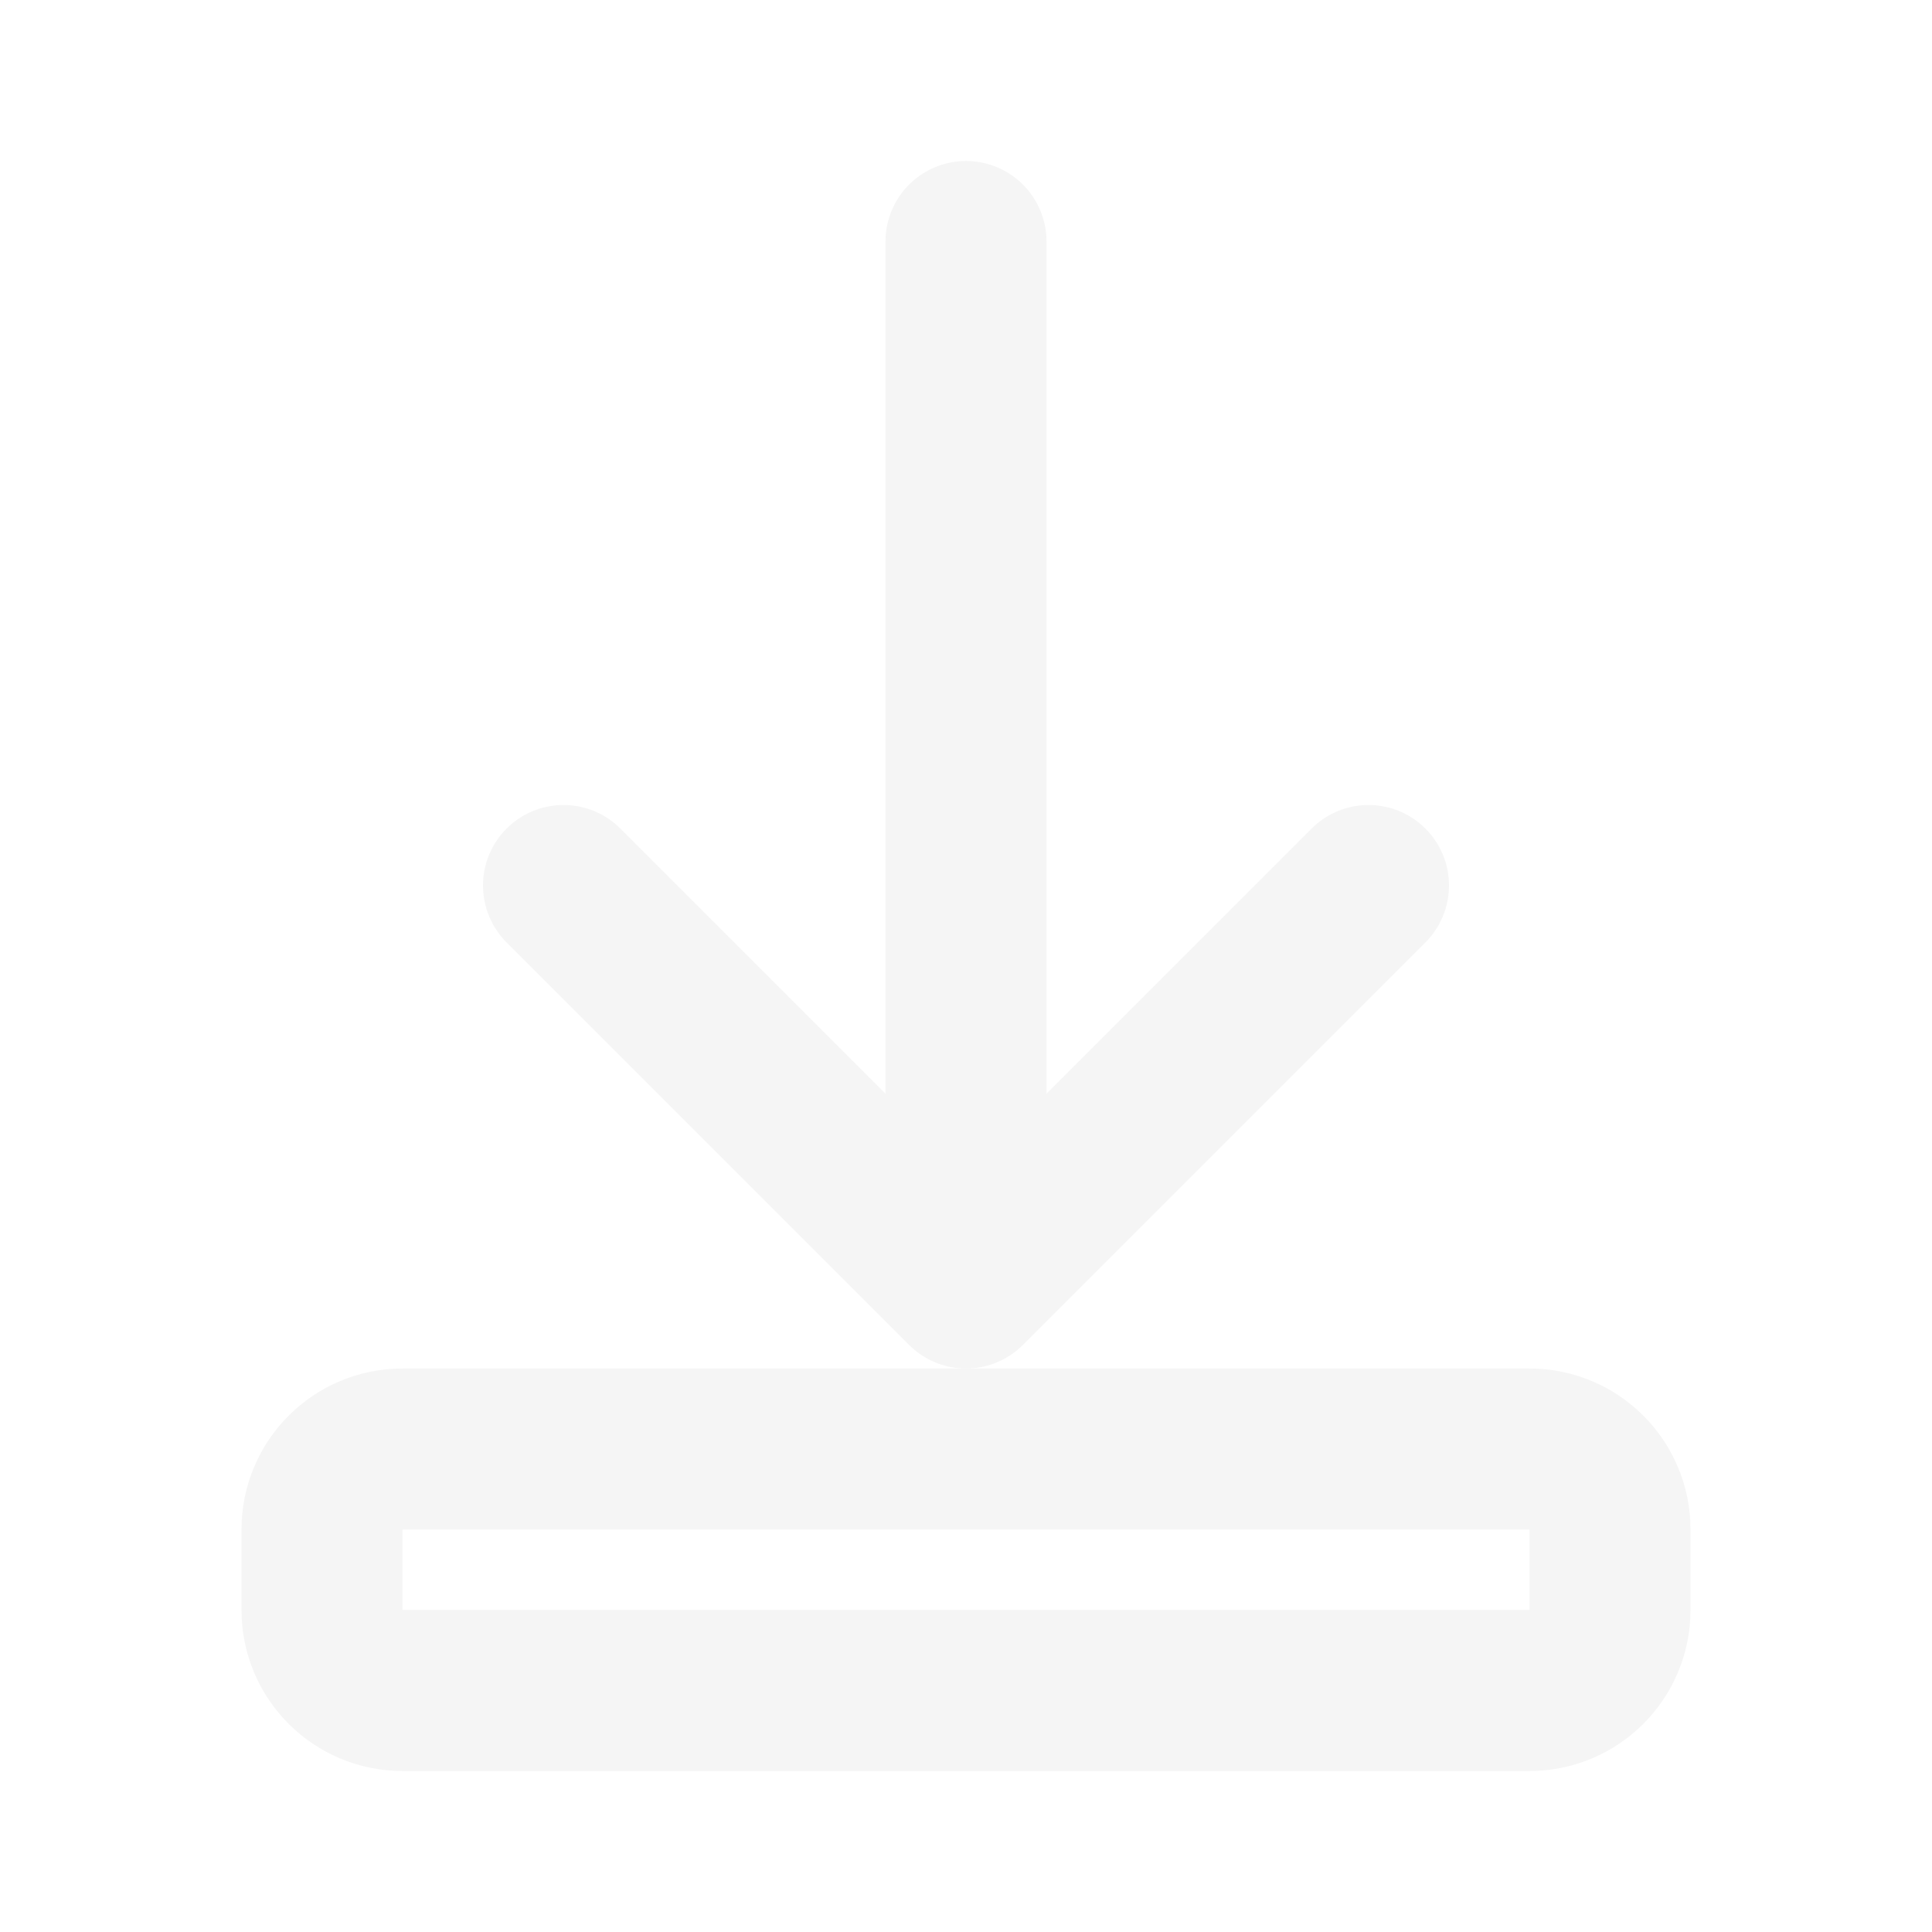
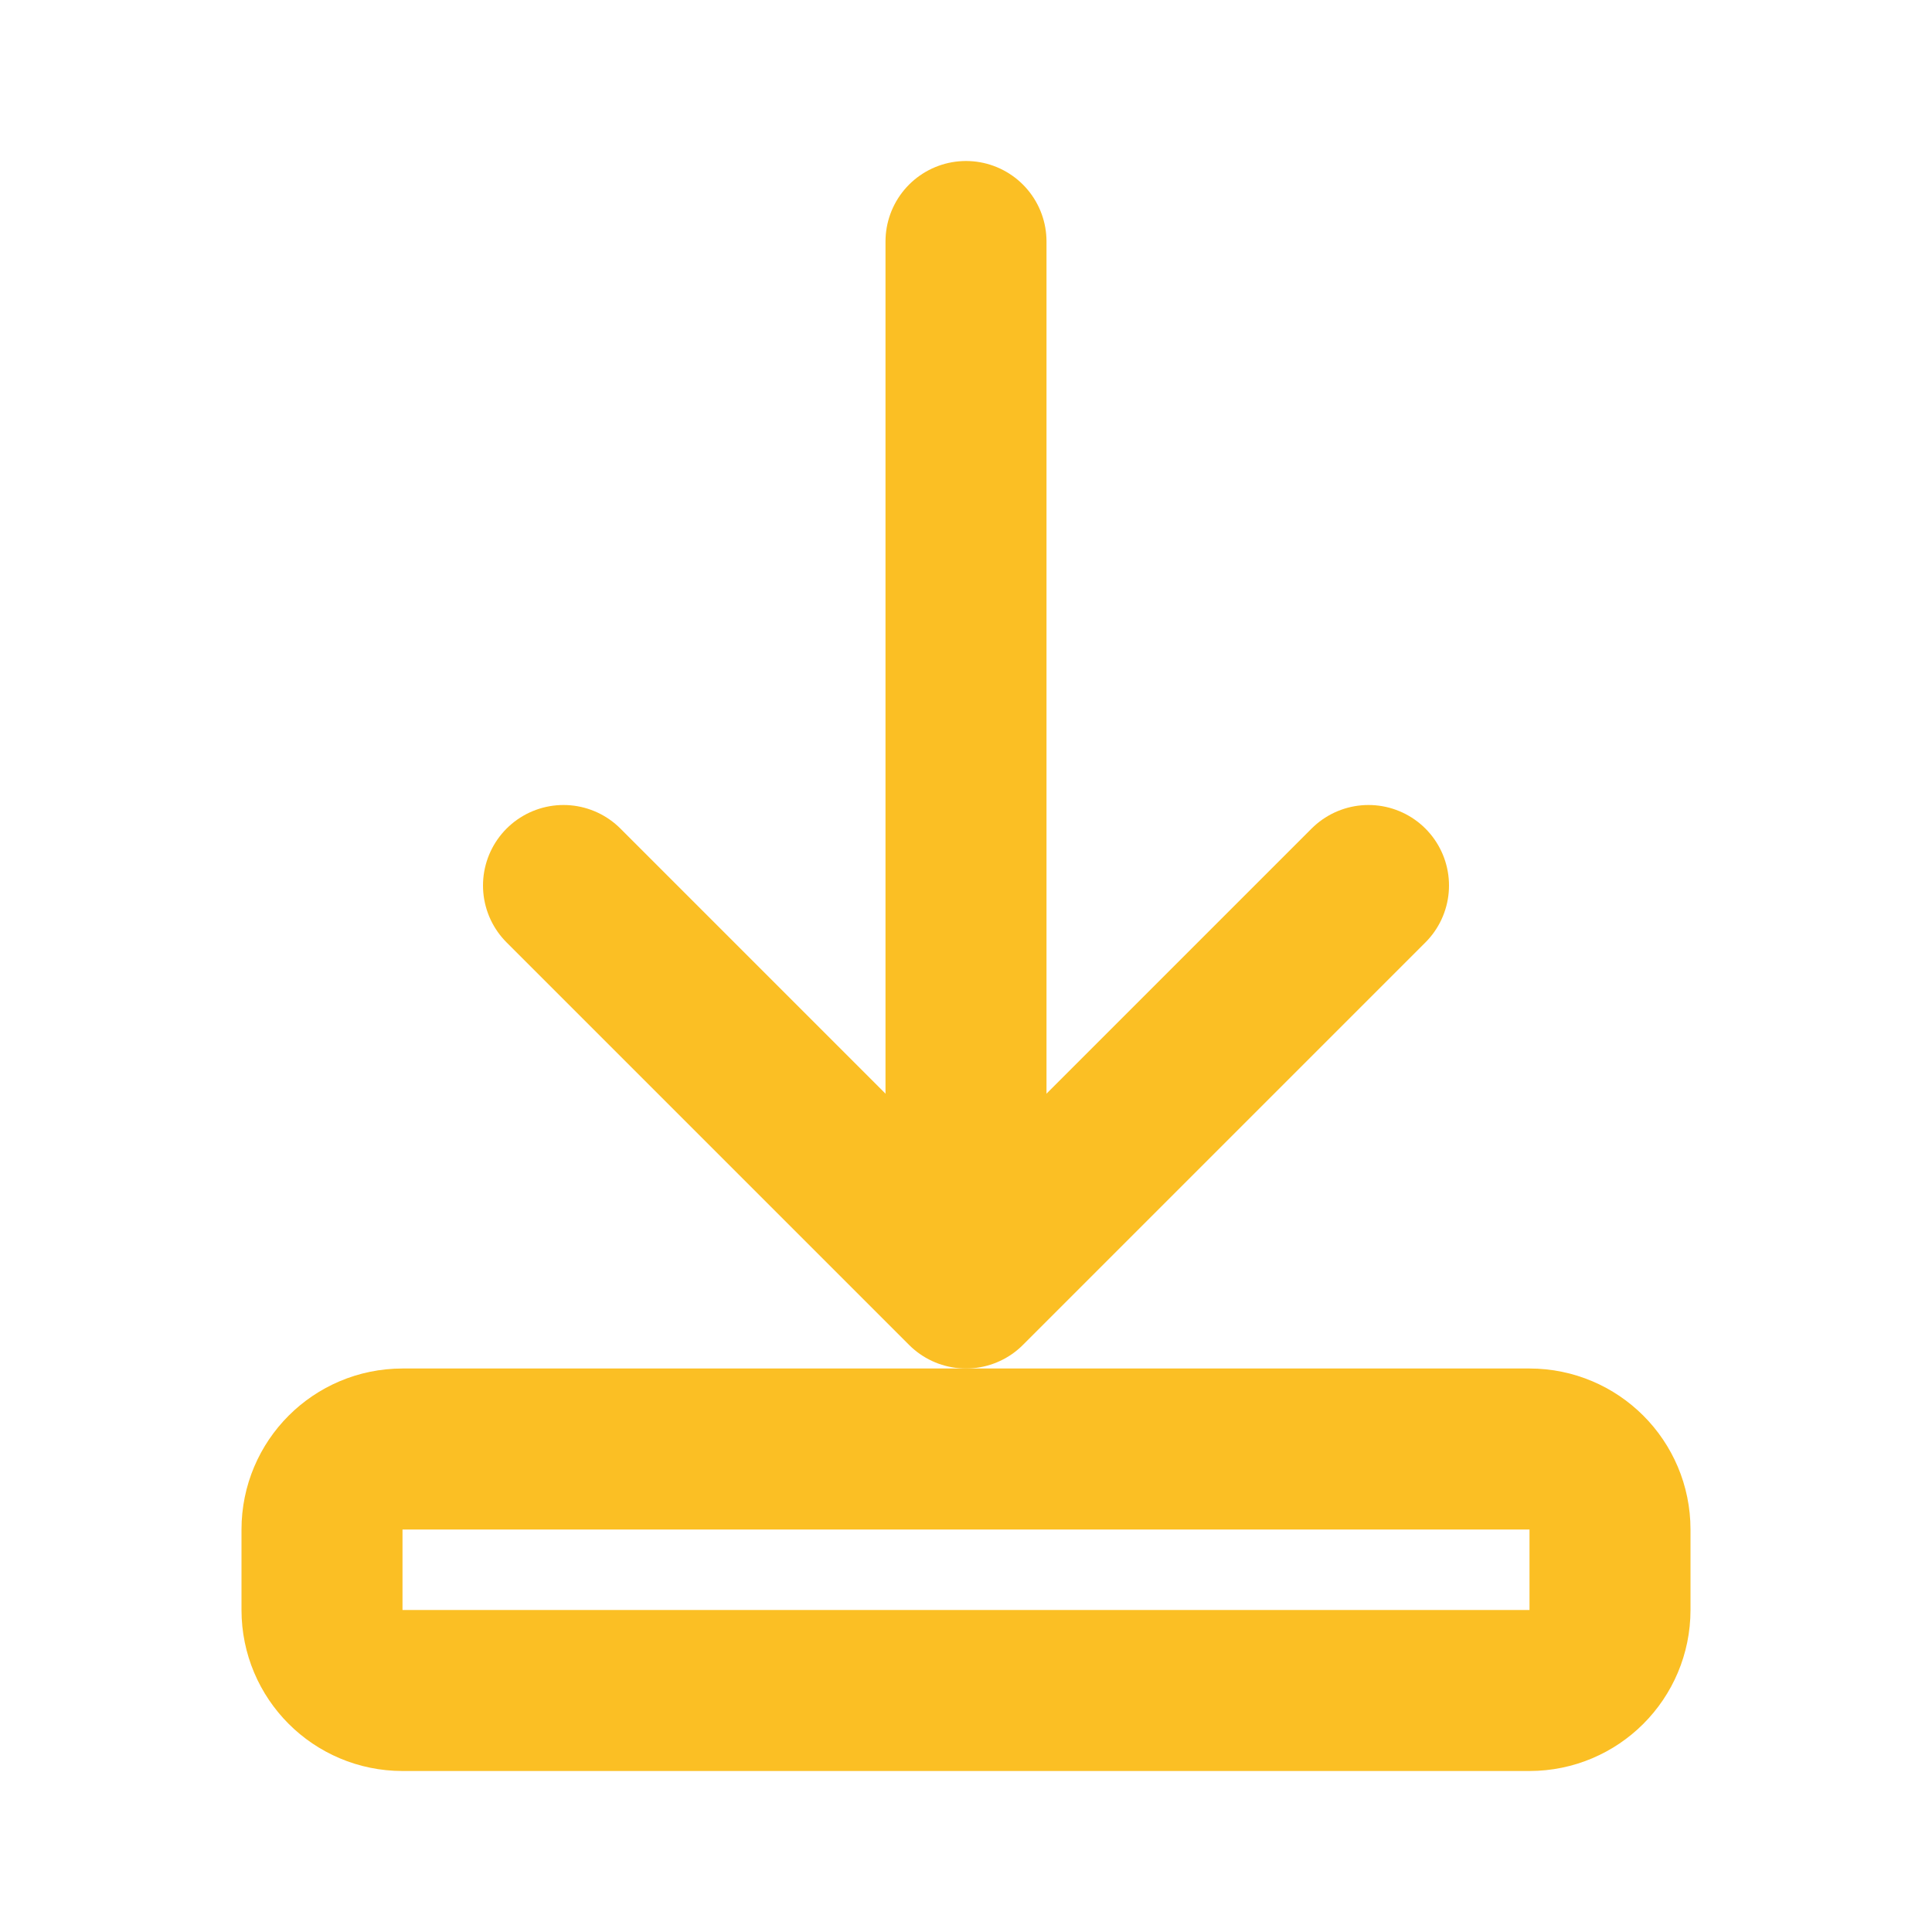
- <svg xmlns="http://www.w3.org/2000/svg" viewBox="0 0 24 24" fill="none" stroke="#f5f5f5" stroke-width="2" stroke-linecap="round" stroke-linejoin="round">
+ <svg xmlns="http://www.w3.org/2000/svg" viewBox="0 0 24 24" fill="none" stroke="#FBBF24" stroke-width="2" stroke-linecap="round" stroke-linejoin="round">
  <path d="M12 3v12" />
  <path d="M7 11l5 5 5-5" />
  <rect x="4" y="18" width="16" height="3" rx="1" />
</svg>
